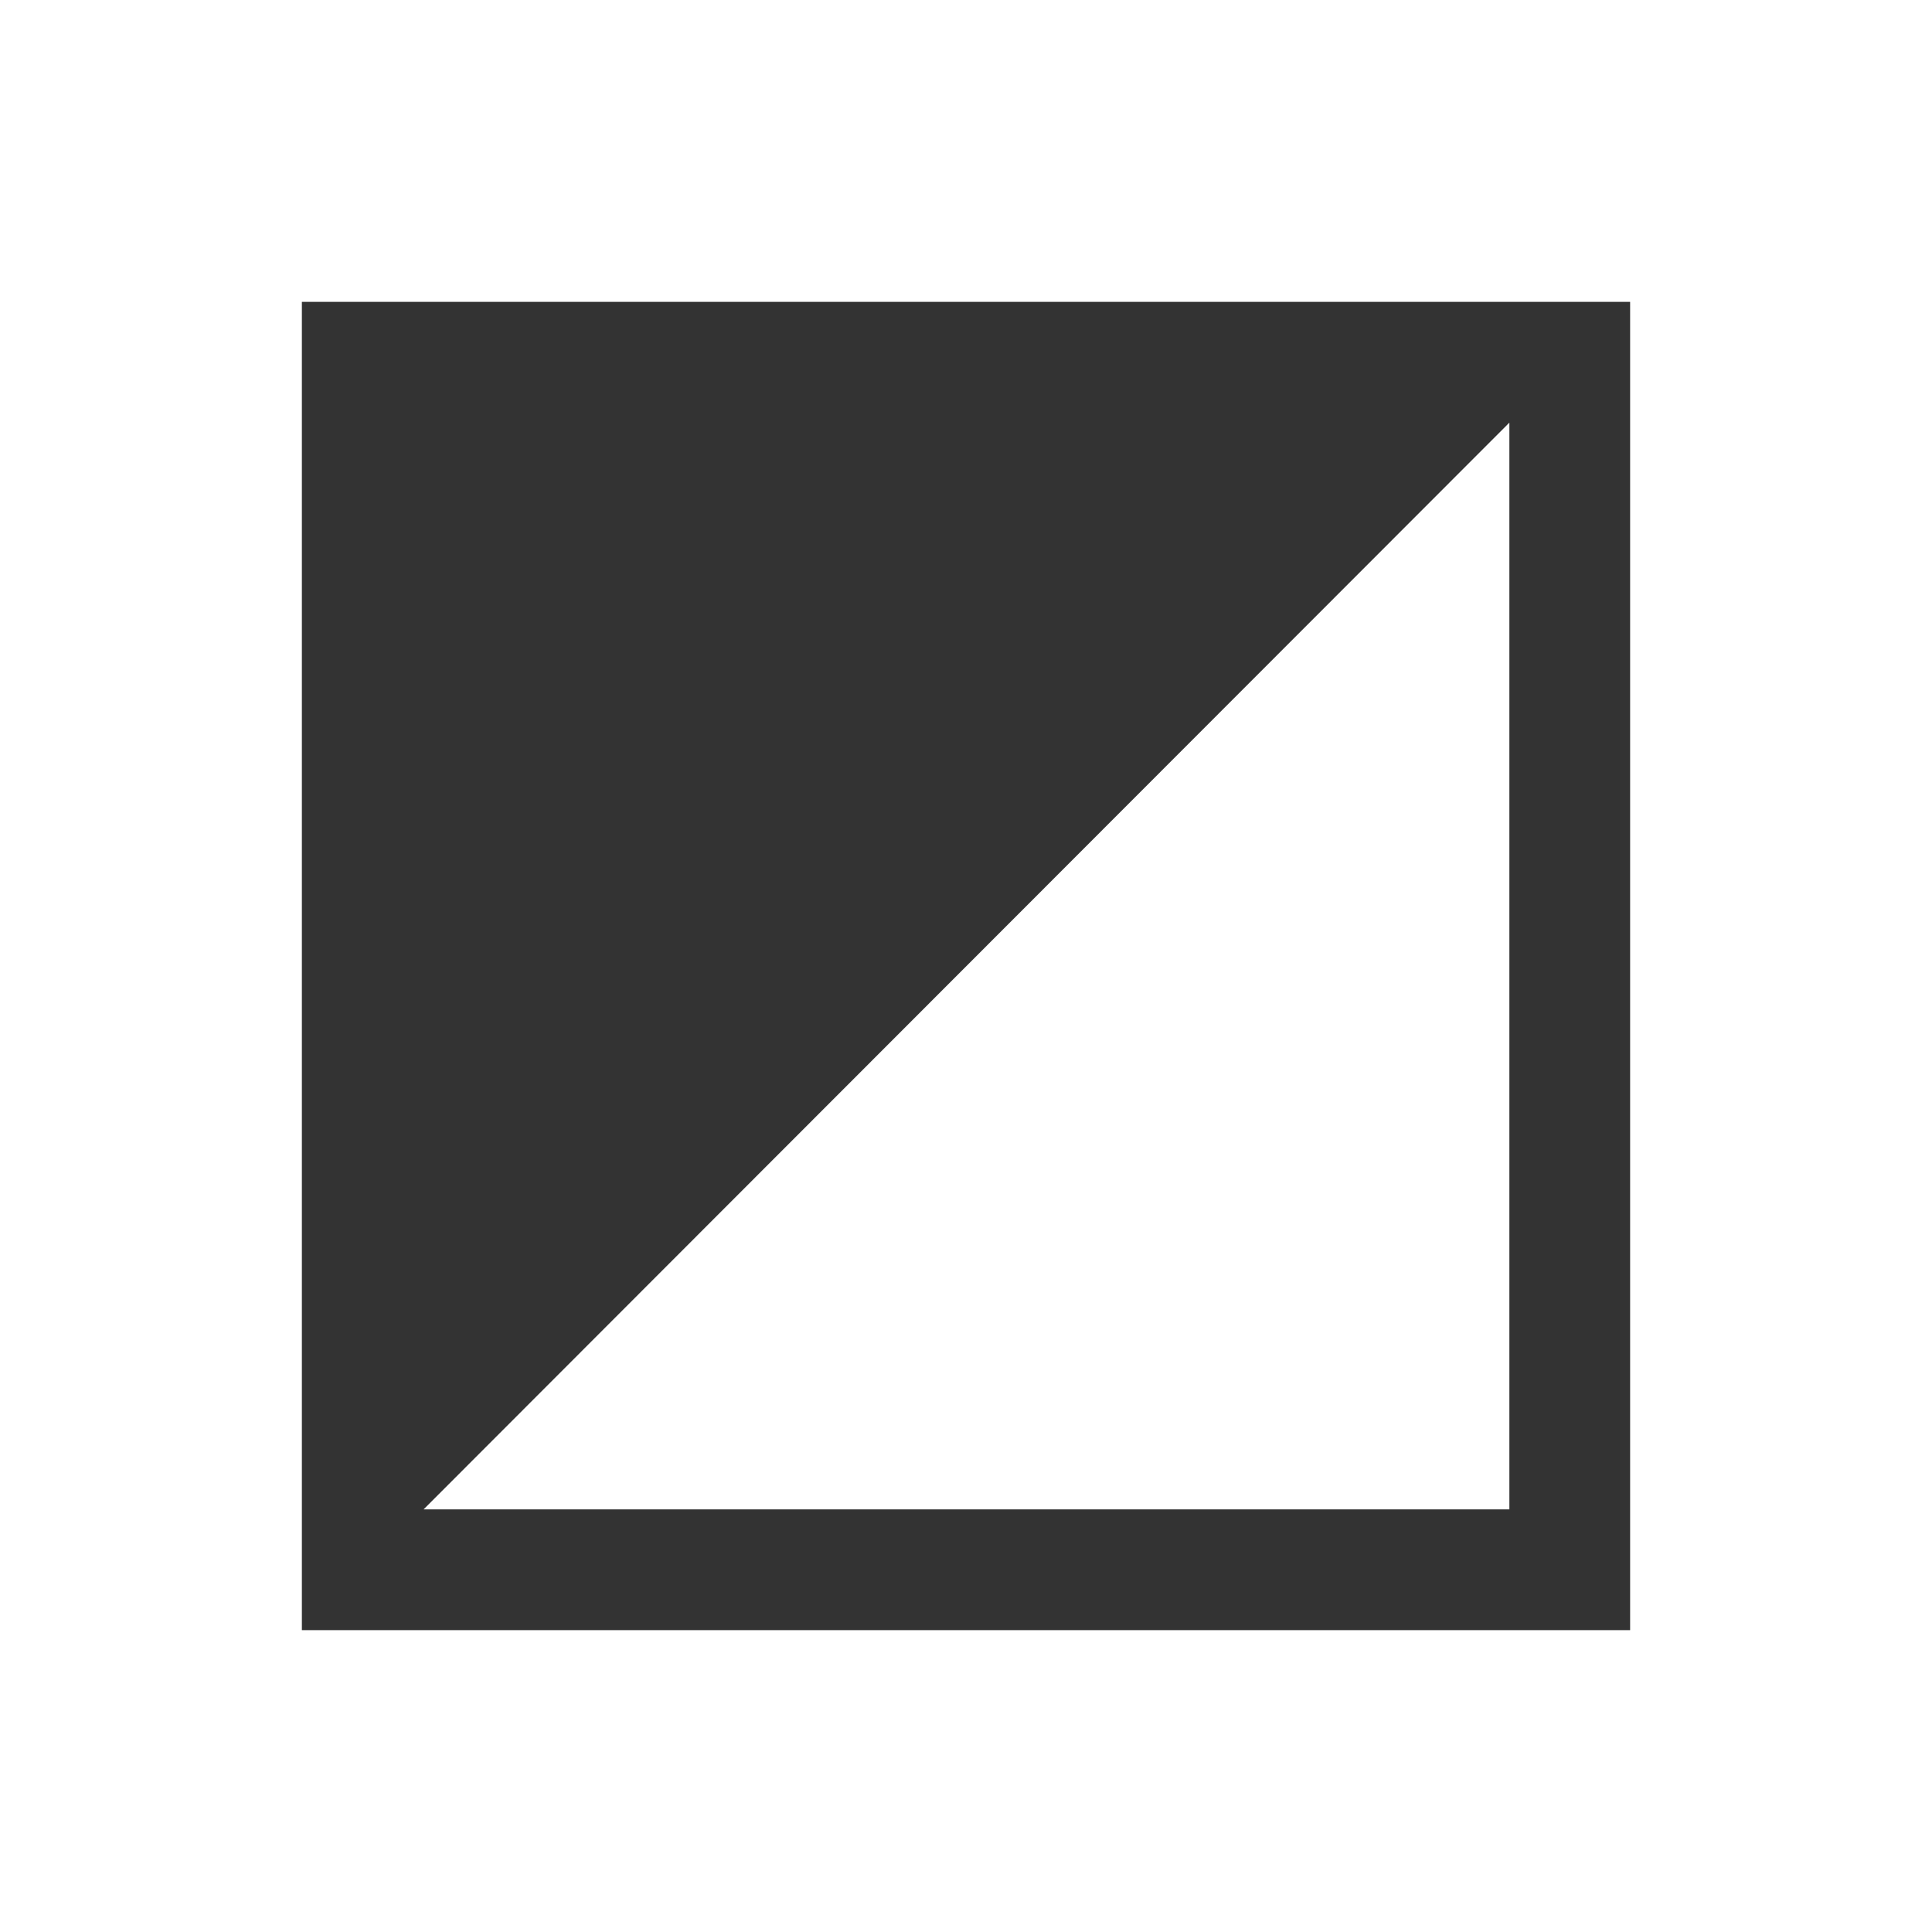
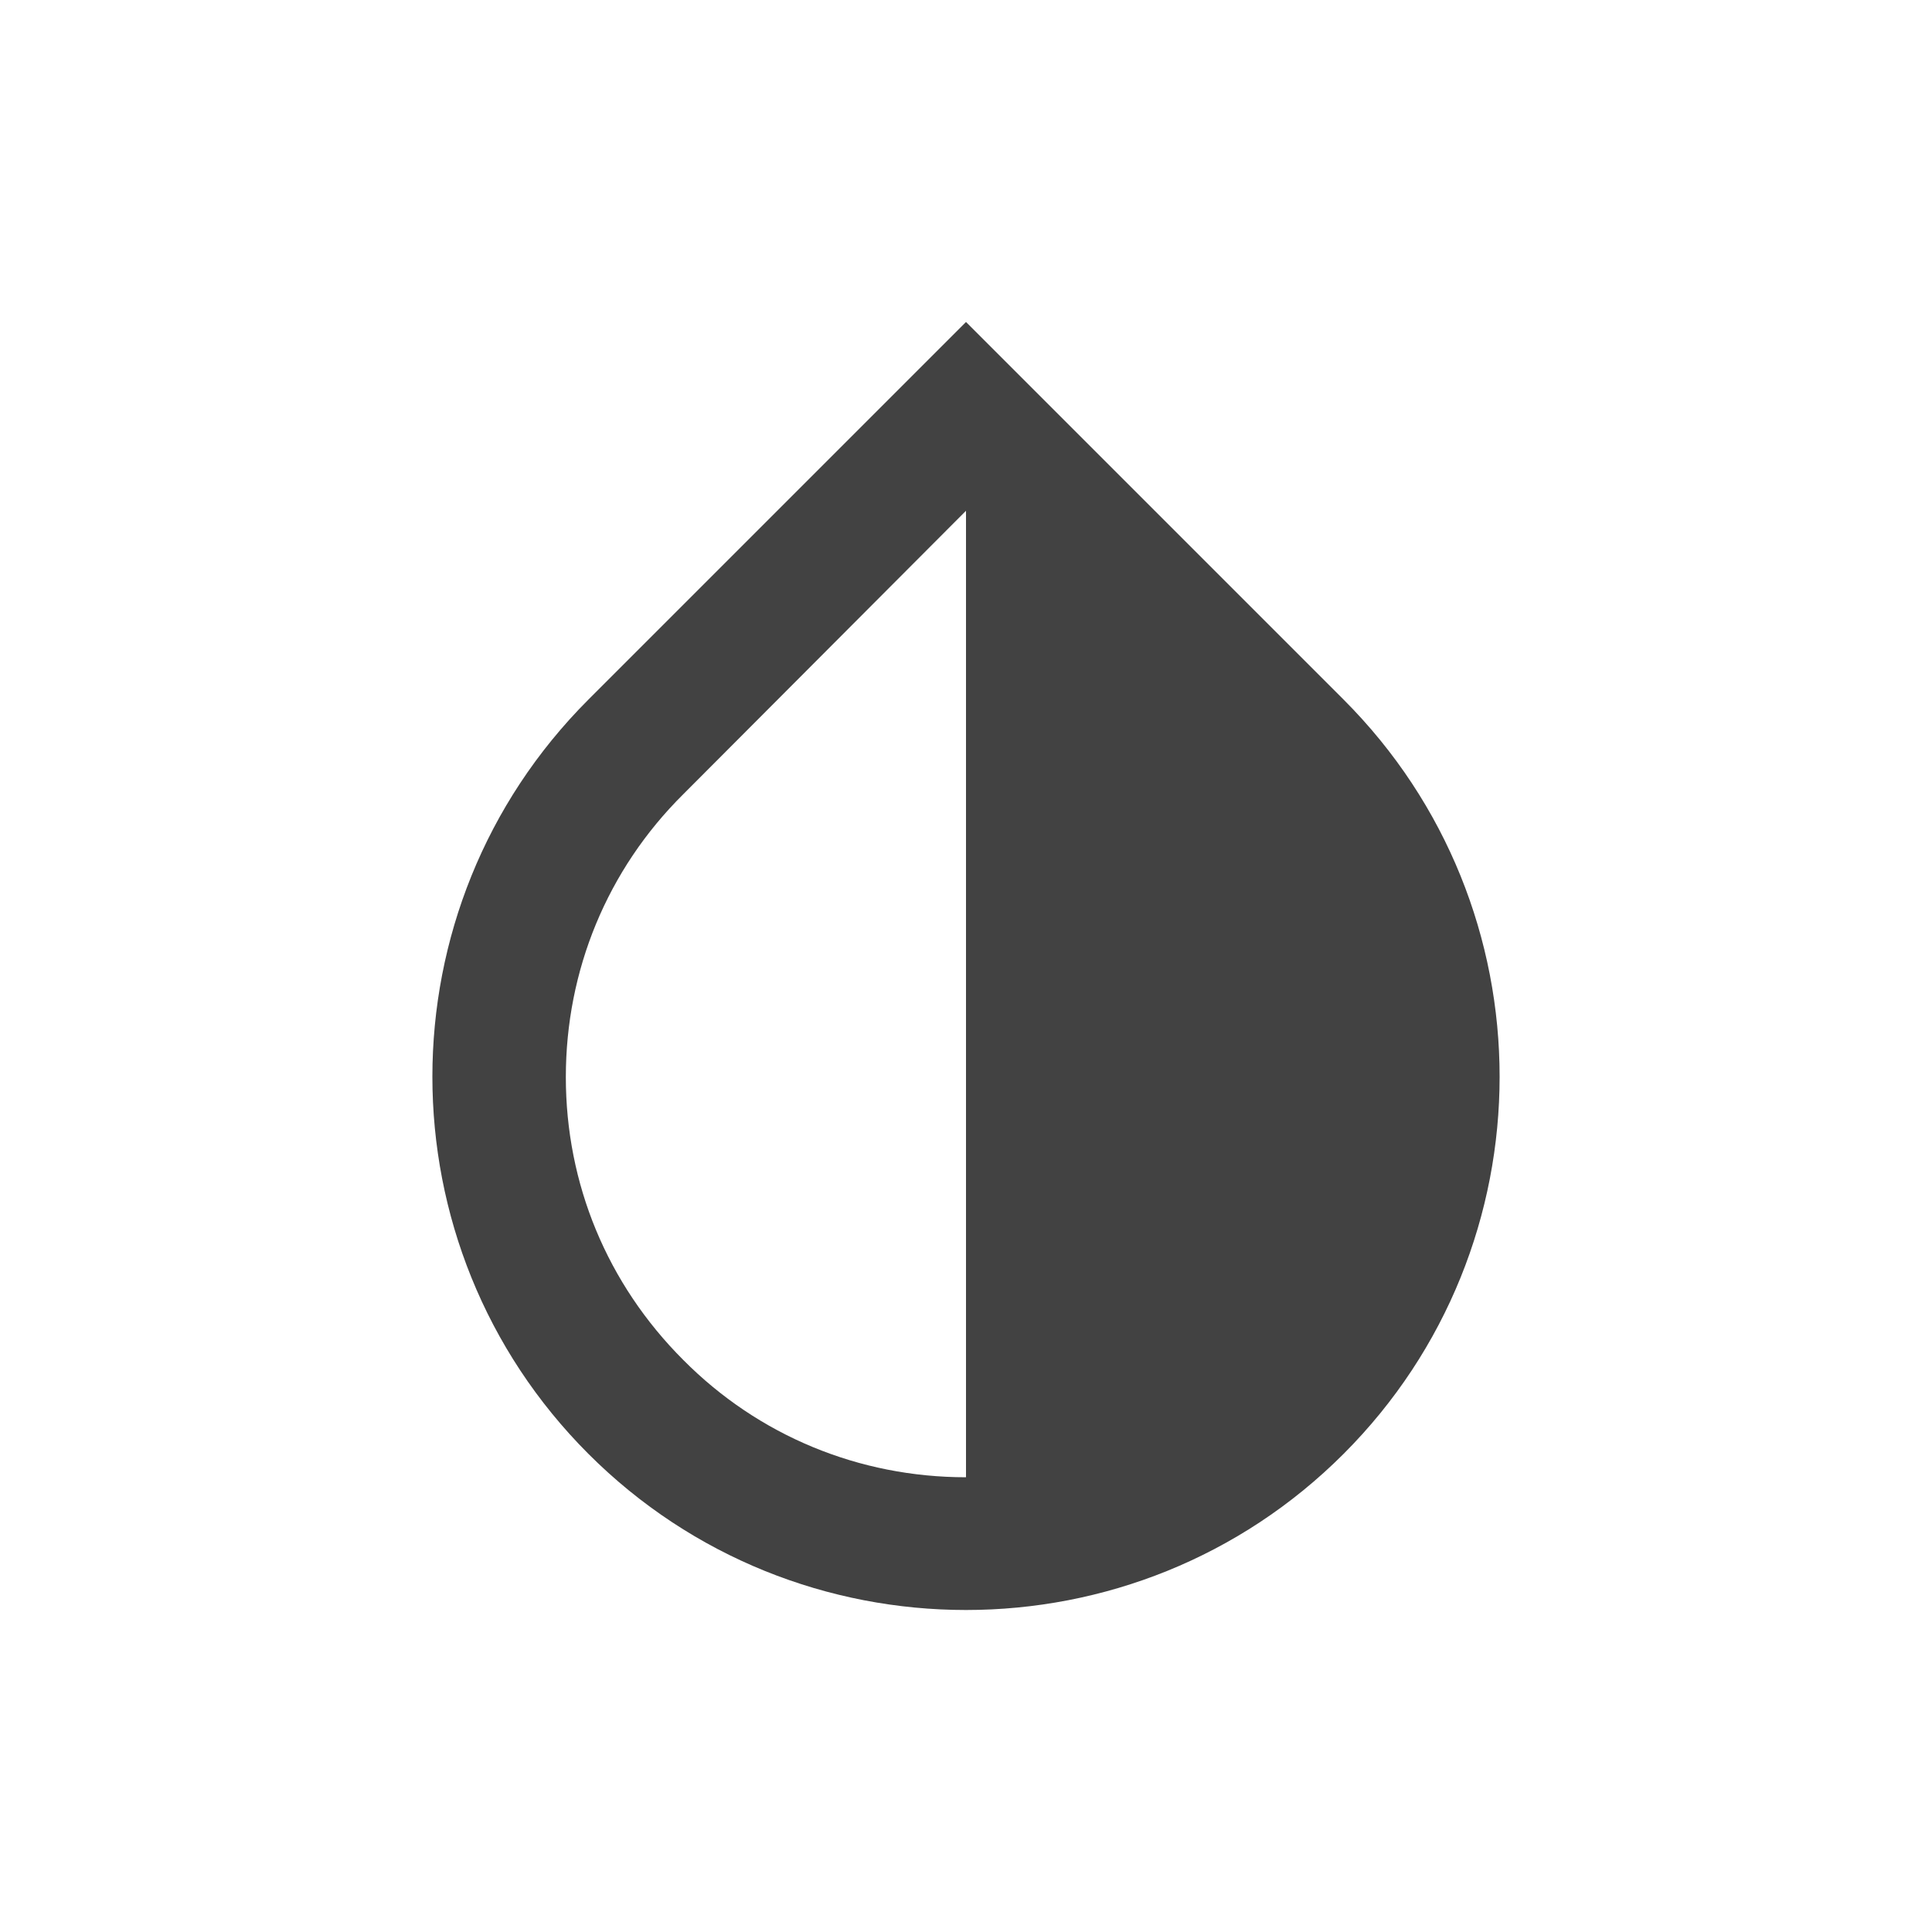
- <svg xmlns="http://www.w3.org/2000/svg" id="svg3350" height="32" viewBox="0 0 32 32" width="32" version="1.1">
-   <g id="layer1" transform="translate(-20.715 -999.6)">
-     <path id="rect3368" d="m25.715 1004.6v22h22v-22h-22zm20 2v18h-17.984c5.995-6 11.99-12 17.984-18z" fill="#333" />
-   </g>
+ <svg xmlns="http://www.w3.org/2000/svg" fill="#000000" height="18" viewBox="0 0 24 24" width="18" id="svg4692" version="1.1">
+   <defs id="defs4700" />
+   <path d="M24 0H0v24h24z" fill="none" id="path4694" />
+   <path d="M 16.69,8.69 12,4 7.31,8.69 c -2.585,2.585 -2.585,6.786 0,9.371 C 8.603,19.354 10.301,20 12,20 c 1.699,0 3.397,-0.646 4.69,-1.939 2.585,-2.585 2.585,-6.786 0,-9.371 z M 12,18.351 c -1.326,0 -2.577,-0.514 -3.513,-1.458 -0.945,-0.945 -1.458,-2.187 -1.458,-3.513 0,-1.326 0.514,-2.577 1.458,-3.513 L 12,6.345 12,18.351 Z" id="path4696" style="fill:#424242;fill-opacity:1" />
</svg>
